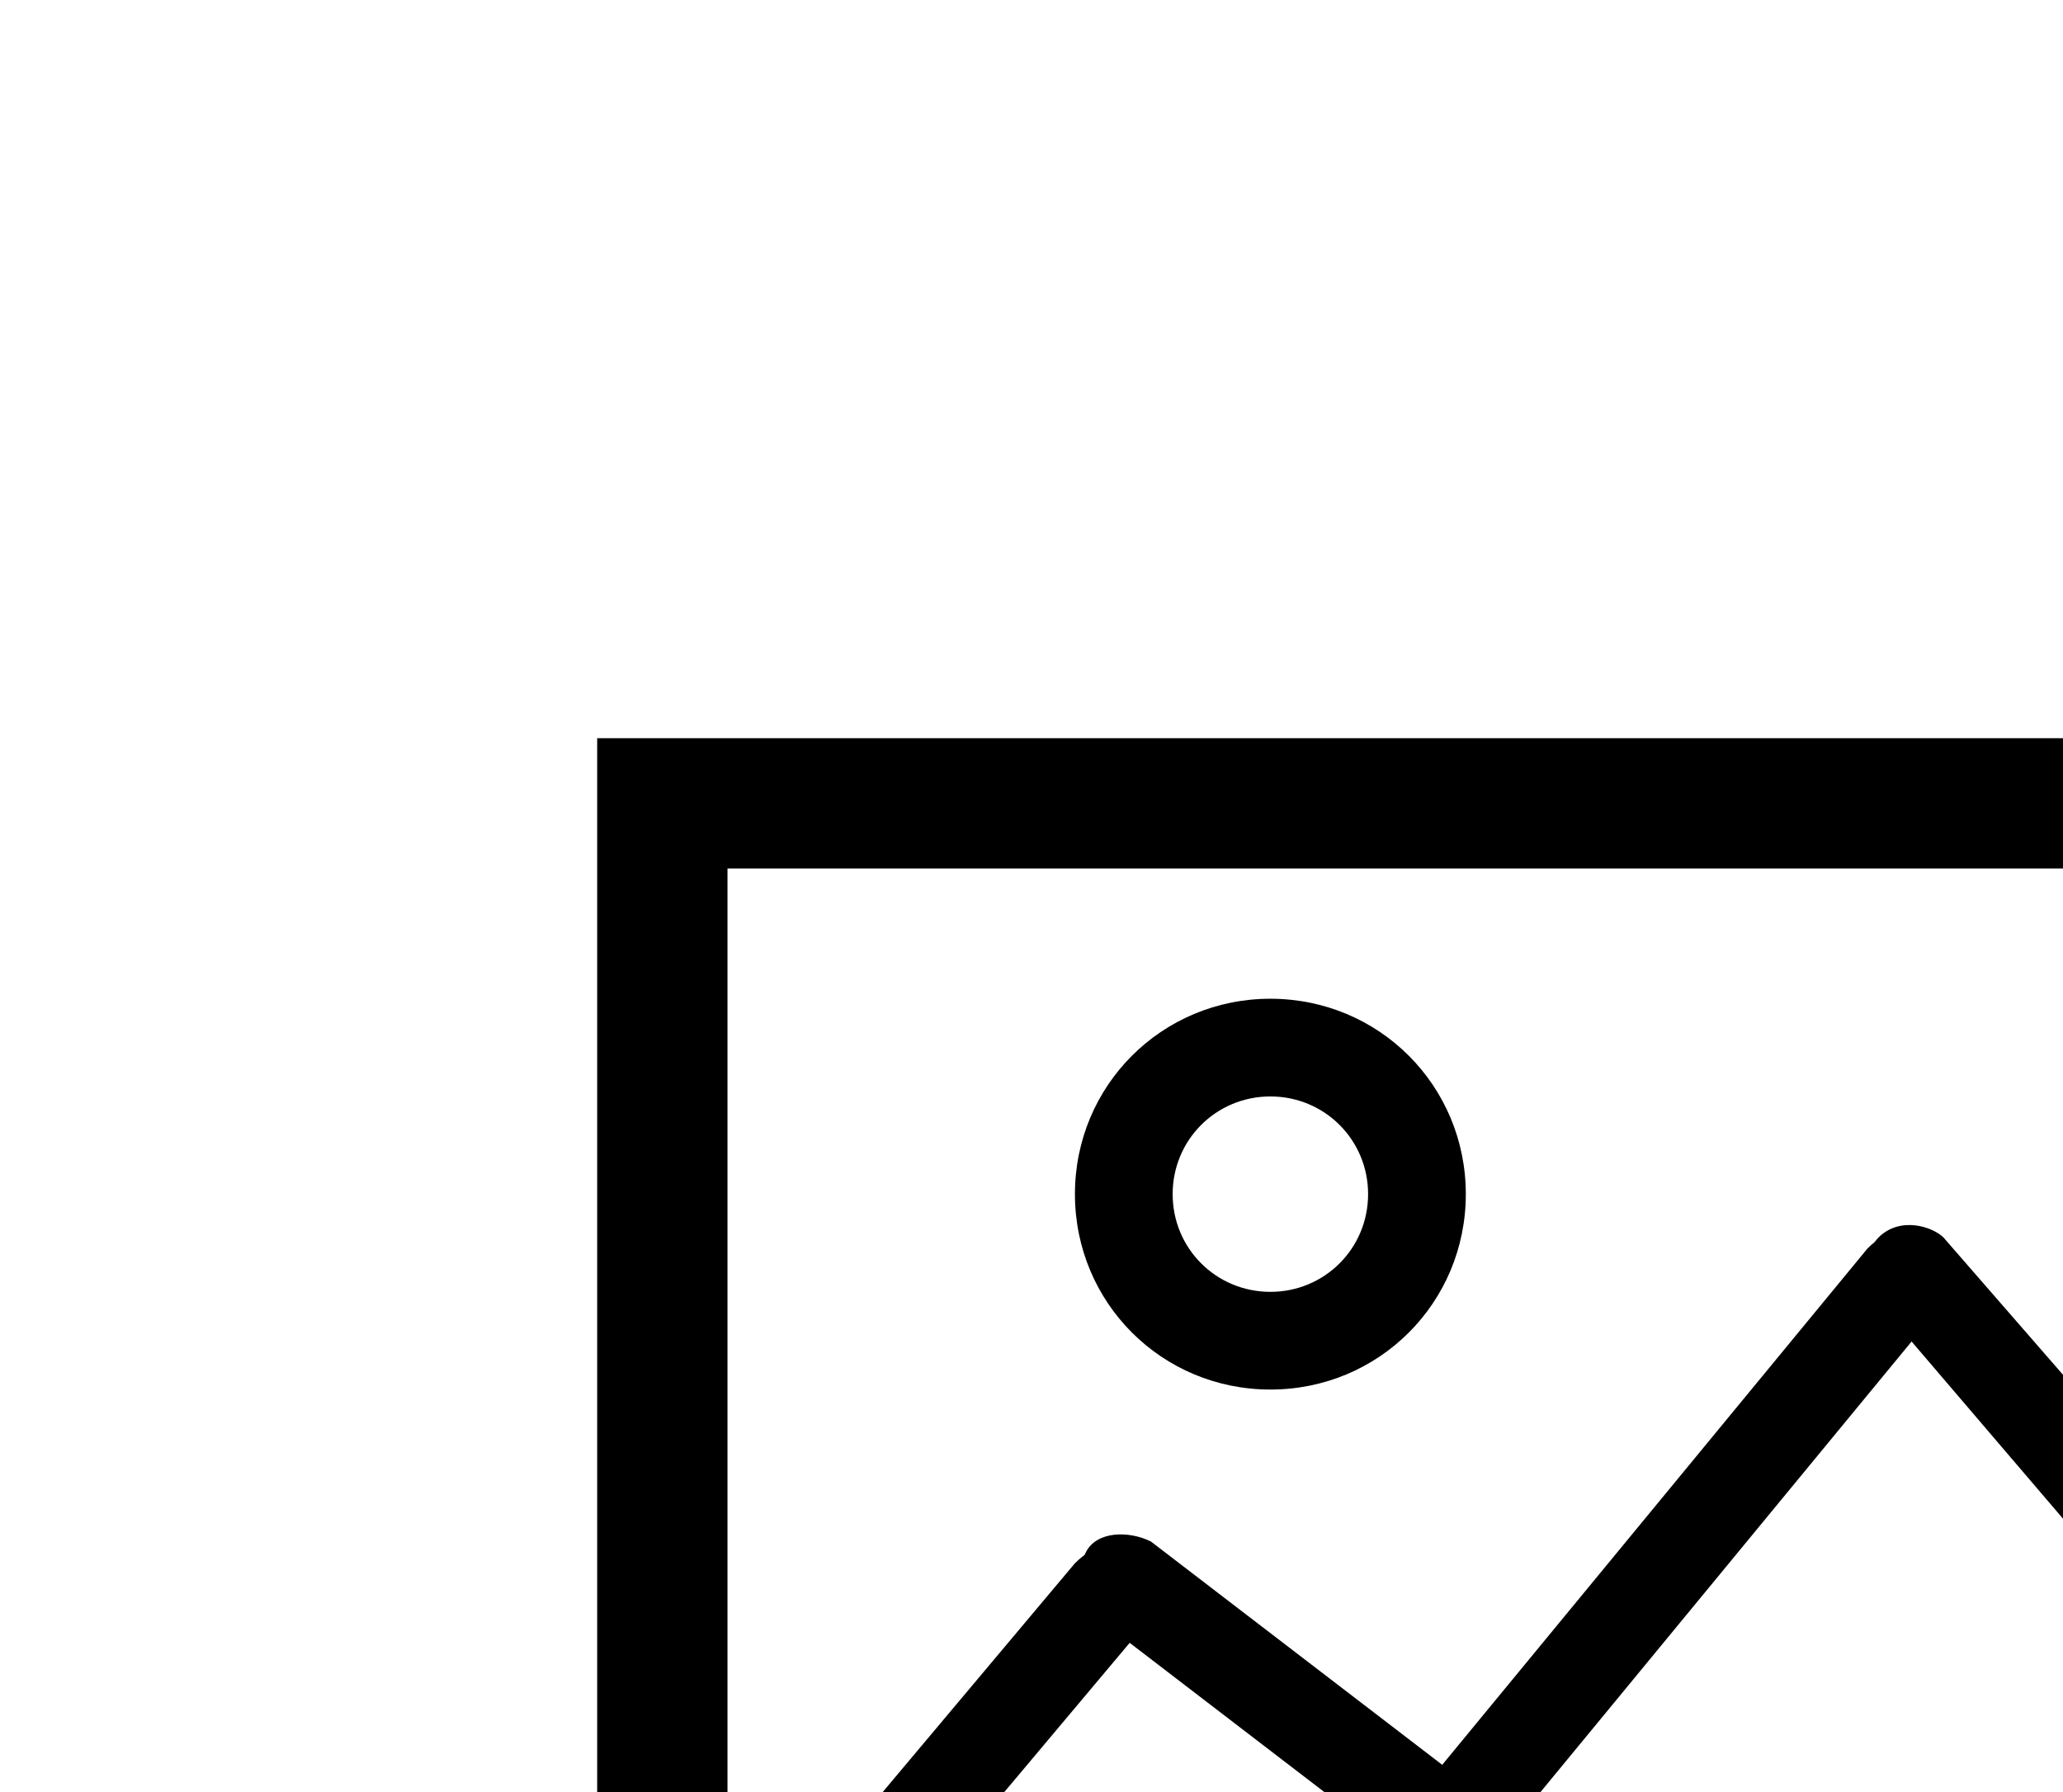
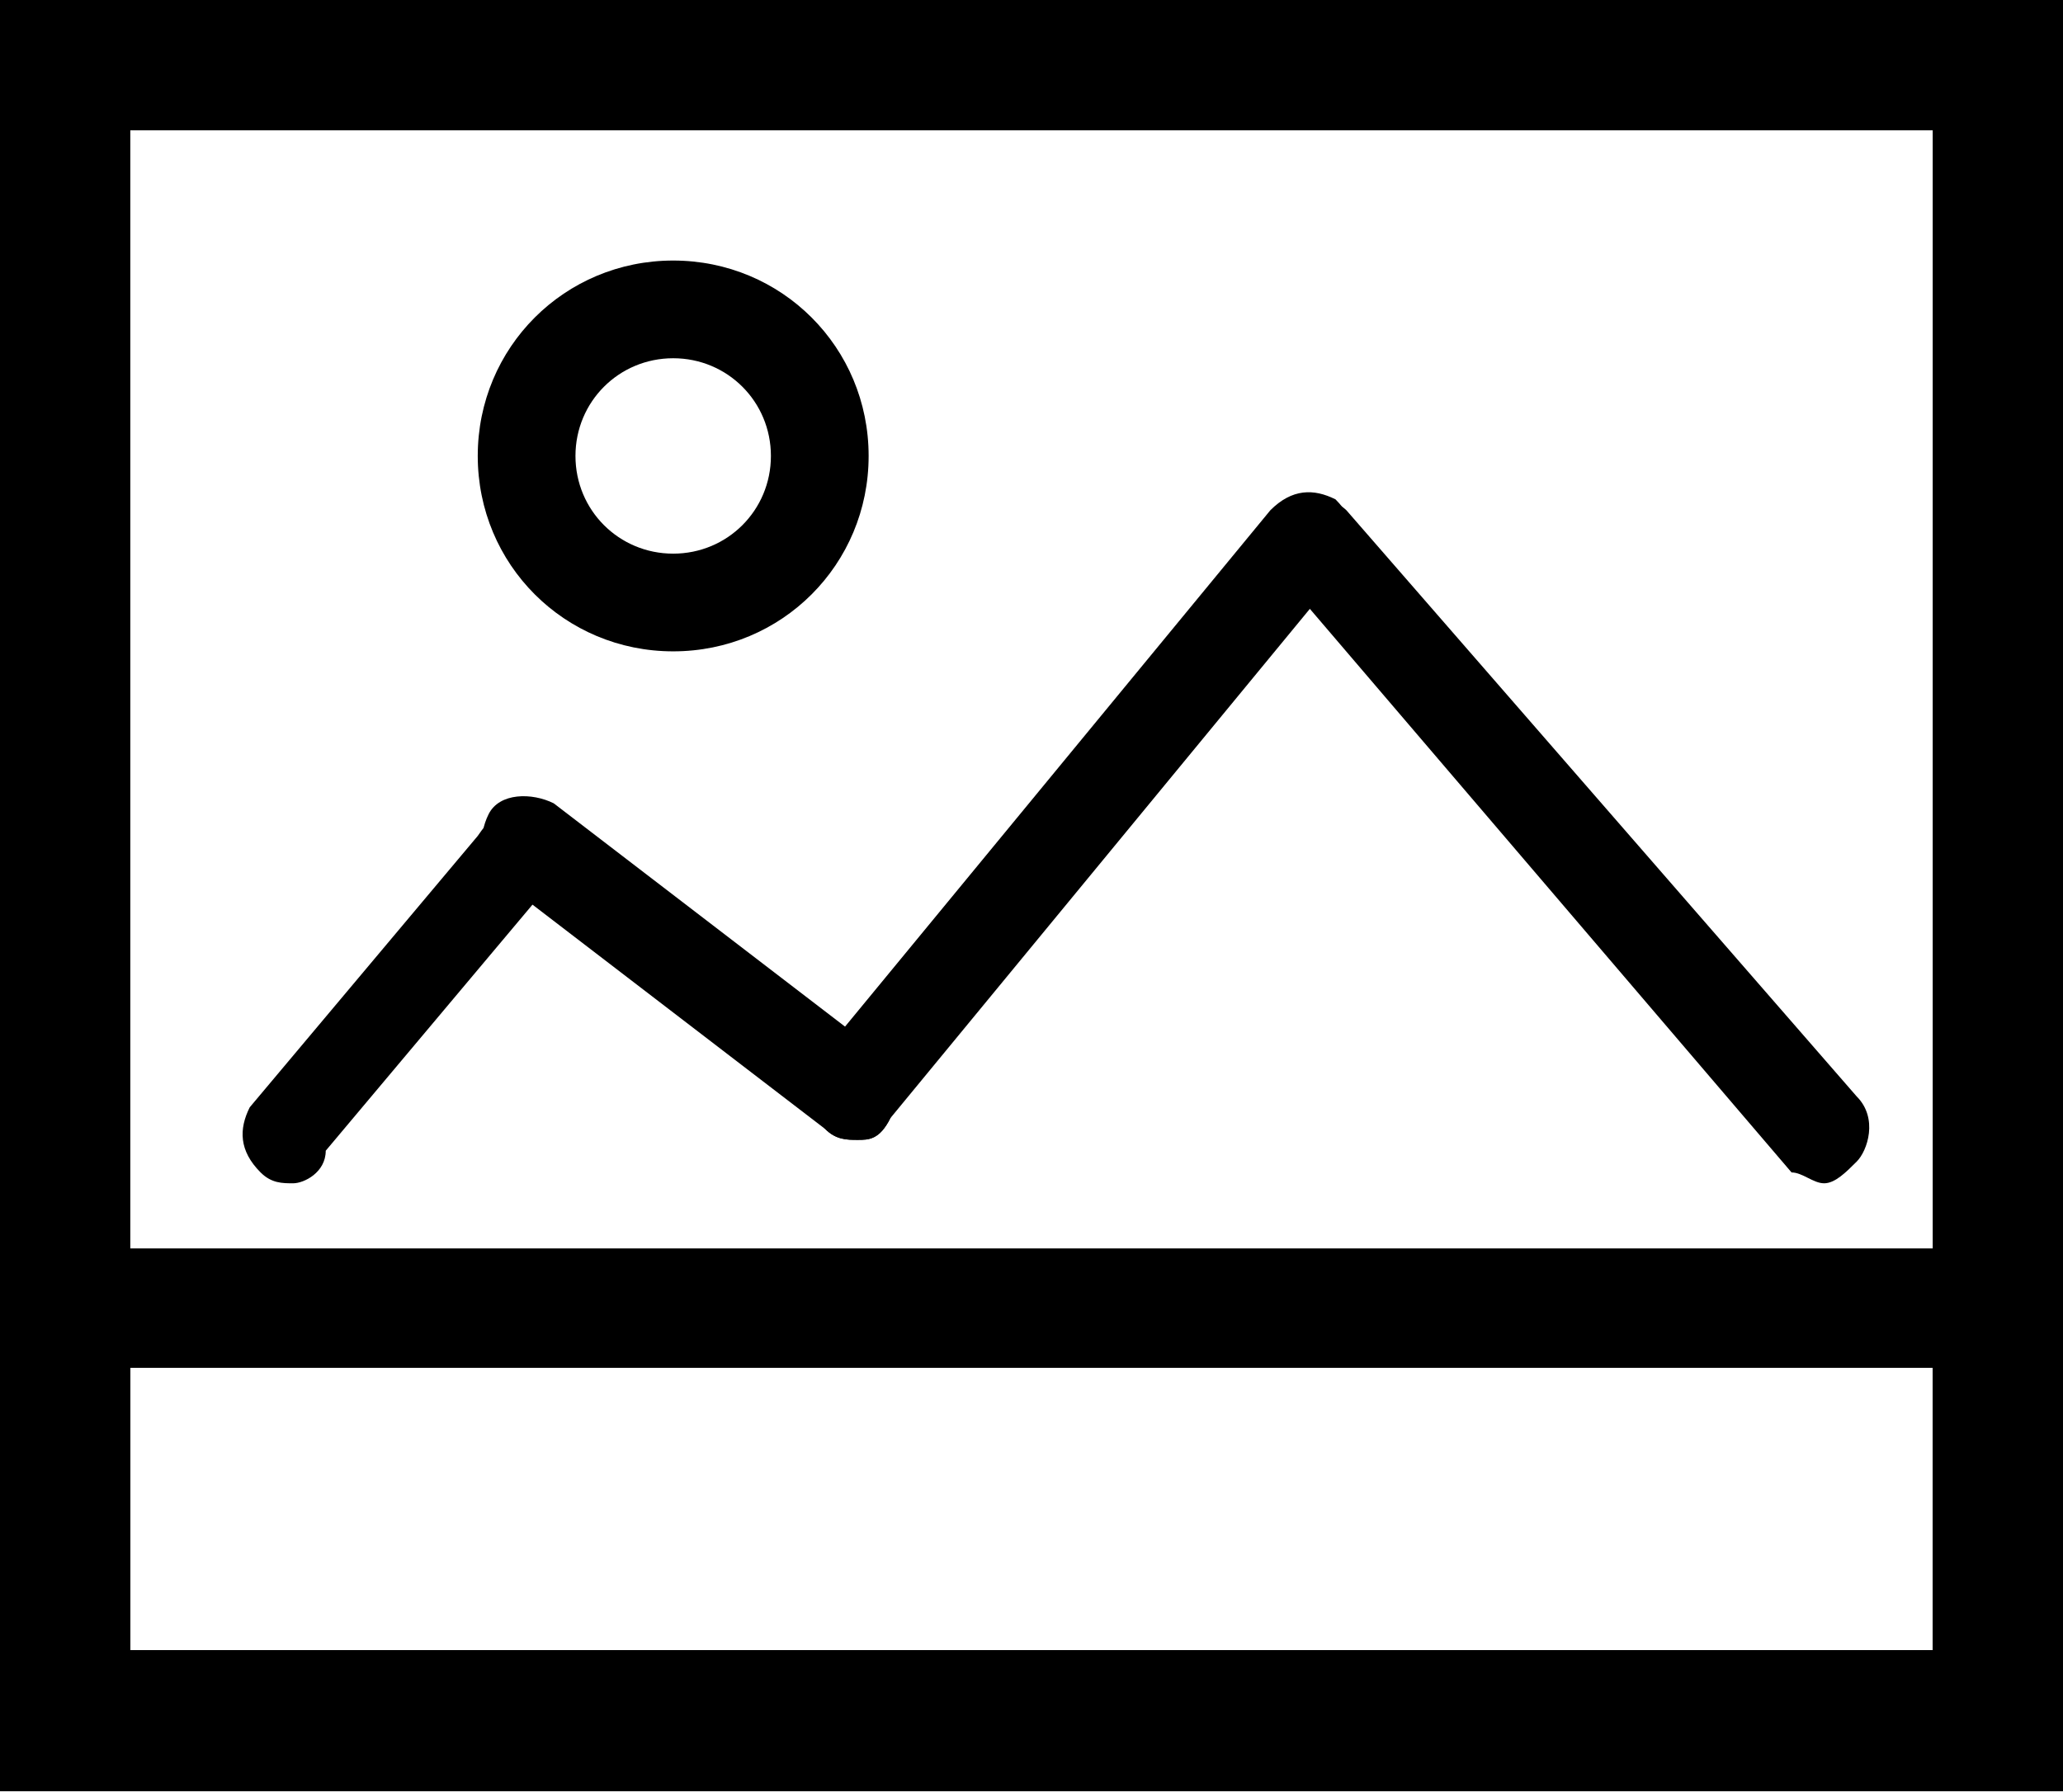
<svg xmlns="http://www.w3.org/2000/svg" version="1.1" id="Layer_1" x="0px" y="0px" width="19px" height="16.5px" viewBox="0 0 19 16.5" enable-background="new 0 0 19 16.5" xml:space="preserve">
  <g id="Layer_1_1_">
</g>
  <g id="Layer_5" display="none">
    <rect x="-530.3" y="-466.5" display="inline" fill="#333333" width="3016" height="1758" />
  </g>
  <g id="Layer_4">
</g>
  <g id="Layer_3">
</g>
  <g id="Layer_2">
    <g>
      <g>
-         <path d="M24.5,23.2h-19v-5h19V23.2z M6.7,22h16.6v-2.6H6.7V22z" />
+         <path d="M19,16.5H0v-5h19V16.5z M1.2,15.2h16.6v-2.6H1.2V15.2z" />
      </g>
      <g>
-         <path d="M24.5,23.2h-19V6.8h19V23.2z M6.7,22h16.6V8H6.7V22z" />
+         <path d="M19,16.5H0V0h19V16.5z M1.2,15.2h16.6v-14H1.2V15.2z" />
      </g>
      <g>
-         <path d="M8.2,17.6c-0.1,0-0.2,0-0.3-0.1c-0.2-0.2-0.2-0.4-0.1-0.6l2.1-2.5c0.2-0.2,0.4-0.2,0.6-0.1c0.2,0.2,0.2,0.4,0.1,0.6     l-2.1,2.5C8.5,17.5,8.3,17.6,8.2,17.6z" />
+         <path d="M2.7,10.9c-0.1,0-0.2,0-0.3-0.1c-0.2-0.2-0.2-0.4-0.1-0.6l2.1-2.5C4.6,7.4,4.8,7.4,5,7.5c0.2,0.2,0.2,0.4,0.1,0.6L3,10.6     C3,10.8,2.8,10.9,2.7,10.9z" />
      </g>
      <g>
-         <path d="M13.4,17.3c-0.1,0-0.2,0-0.3-0.1l-3-2.3c-0.2-0.1-0.2-0.4-0.1-0.6c0.1-0.2,0.4-0.2,0.6-0.1l3,2.3     c0.2,0.1,0.2,0.4,0.1,0.6C13.6,17.3,13.5,17.3,13.4,17.3z" />
+         <path d="M7.9,10.5c-0.1,0-0.2,0-0.3-0.1l-3-2.3C4.4,8,4.4,7.7,4.5,7.5c0.1-0.2,0.4-0.2,0.6-0.1l3,2.3c0.2,0.1,0.2,0.4,0.1,0.6     S8,10.5,7.9,10.5z" />
      </g>
      <g>
-         <path d="M13.4,17.3c-0.1,0-0.2,0-0.3-0.1c-0.2-0.2-0.2-0.4-0.1-0.6l4.2-5.1c0.2-0.2,0.4-0.2,0.6-0.1c0.2,0.2,0.2,0.4,0.1,0.6     l-4.2,5.1C13.6,17.3,13.5,17.3,13.4,17.3z" />
+         <path d="M7.9,10.5c-0.1,0-0.2,0-0.3-0.1C7.4,10.2,7.4,10,7.5,9.8l4.2-5.1c0.2-0.2,0.4-0.2,0.6-0.1c0.2,0.2,0.2,0.4,0.1,0.6     l-4.2,5.1C8.1,10.5,8,10.5,7.9,10.5z" />
      </g>
      <g>
-         <path d="M22.3,17.6c-0.1,0-0.2-0.1-0.3-0.1L17.3,12c-0.2-0.2-0.1-0.5,0-0.6c0.2-0.2,0.5-0.1,0.6,0l4.7,5.4c0.2,0.2,0.1,0.5,0,0.6     C22.5,17.5,22.4,17.6,22.3,17.6z" />
+         <path d="M16.8,10.9c-0.1,0-0.2-0.1-0.3-0.1l-4.7-5.5c-0.2-0.2-0.1-0.5,0-0.6c0.2-0.2,0.5-0.1,0.6,0l4.7,5.4     c0.2,0.2,0.1,0.5,0,0.6C17,10.8,16.9,10.9,16.8,10.9z" />
      </g>
      <g>
-         <path d="M11.7,12.8c-1,0-1.8-0.8-1.8-1.8s0.8-1.8,1.8-1.8c1,0,1.8,0.8,1.8,1.8S12.7,12.8,11.7,12.8z M11.7,10.1     c-0.5,0-0.9,0.4-0.9,0.9c0,0.5,0.4,0.9,0.9,0.9c0.5,0,0.9-0.4,0.9-0.9C12.6,10.5,12.2,10.1,11.7,10.1z" />
+         <path d="M6.2,6c-1,0-1.8-0.8-1.8-1.8s0.8-1.8,1.8-1.8S8,3.2,8,4.2S7.2,6,6.2,6z M6.2,3.3c-0.5,0-0.9,0.4-0.9,0.9s0.4,0.9,0.9,0.9     s0.9-0.4,0.9-0.9C7.1,3.7,6.7,3.3,6.2,3.3z" />
      </g>
    </g>
  </g>
</svg>
